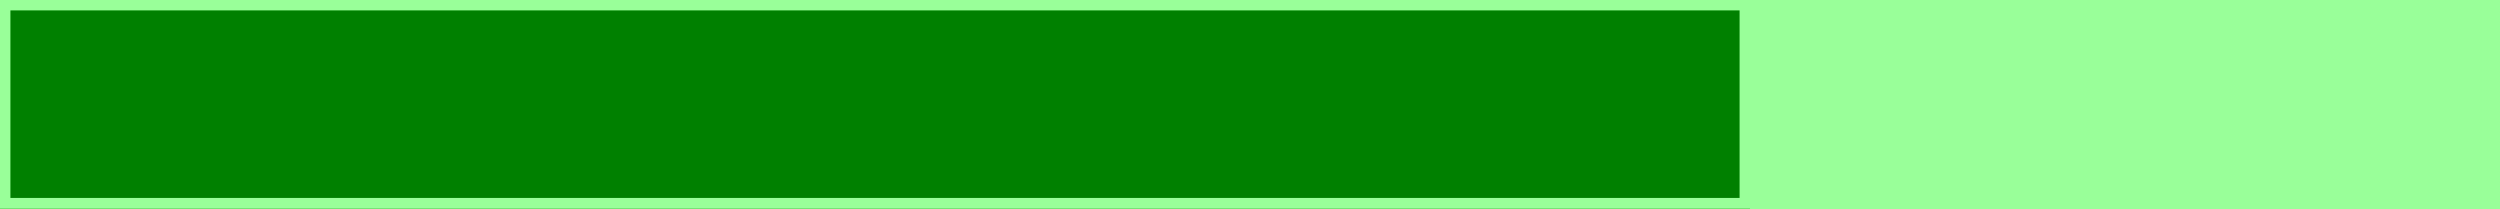
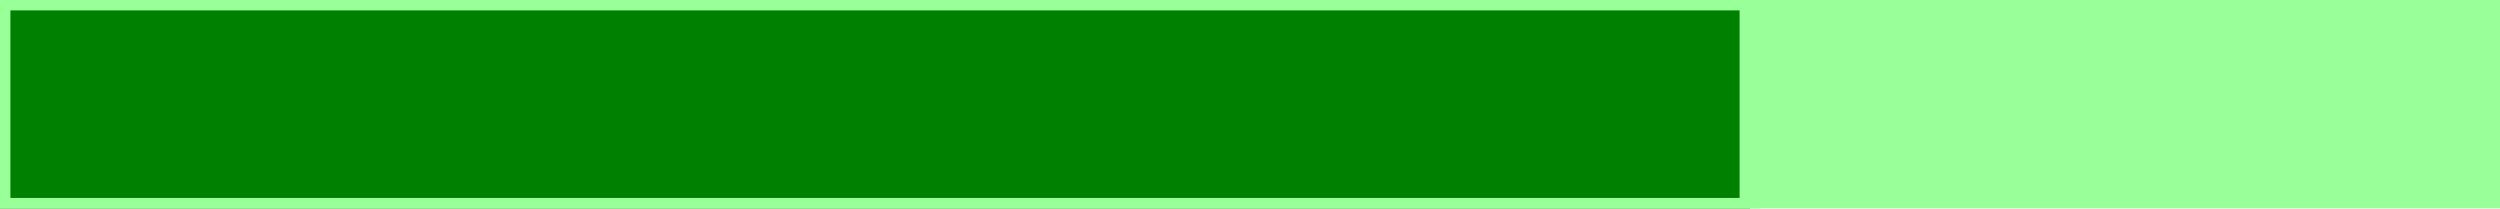
<svg xmlns="http://www.w3.org/2000/svg" viewBox="0 0 240 20" style="fill:green; stroke-width:2; stroke:#9f9" width="100%" height="100%">
-   <rect x="0" y="0" width="240" height="20" fill="#9f9" />
+   <rect x="0" y="0" width="240" height="20" fill="#9f9" stroke-width="0" />
  <defs>
    <clipPath id="minichart-1">
      <rect width="240" height="20" />
    </clipPath>
  </defs>
  <g clip-path="url(#minichart-1)">
    <rect x="0" y="0" height="20" width="168.0" style="fill:green; stroke-width:2; stroke:#9f9" />
  </g>
</svg>
